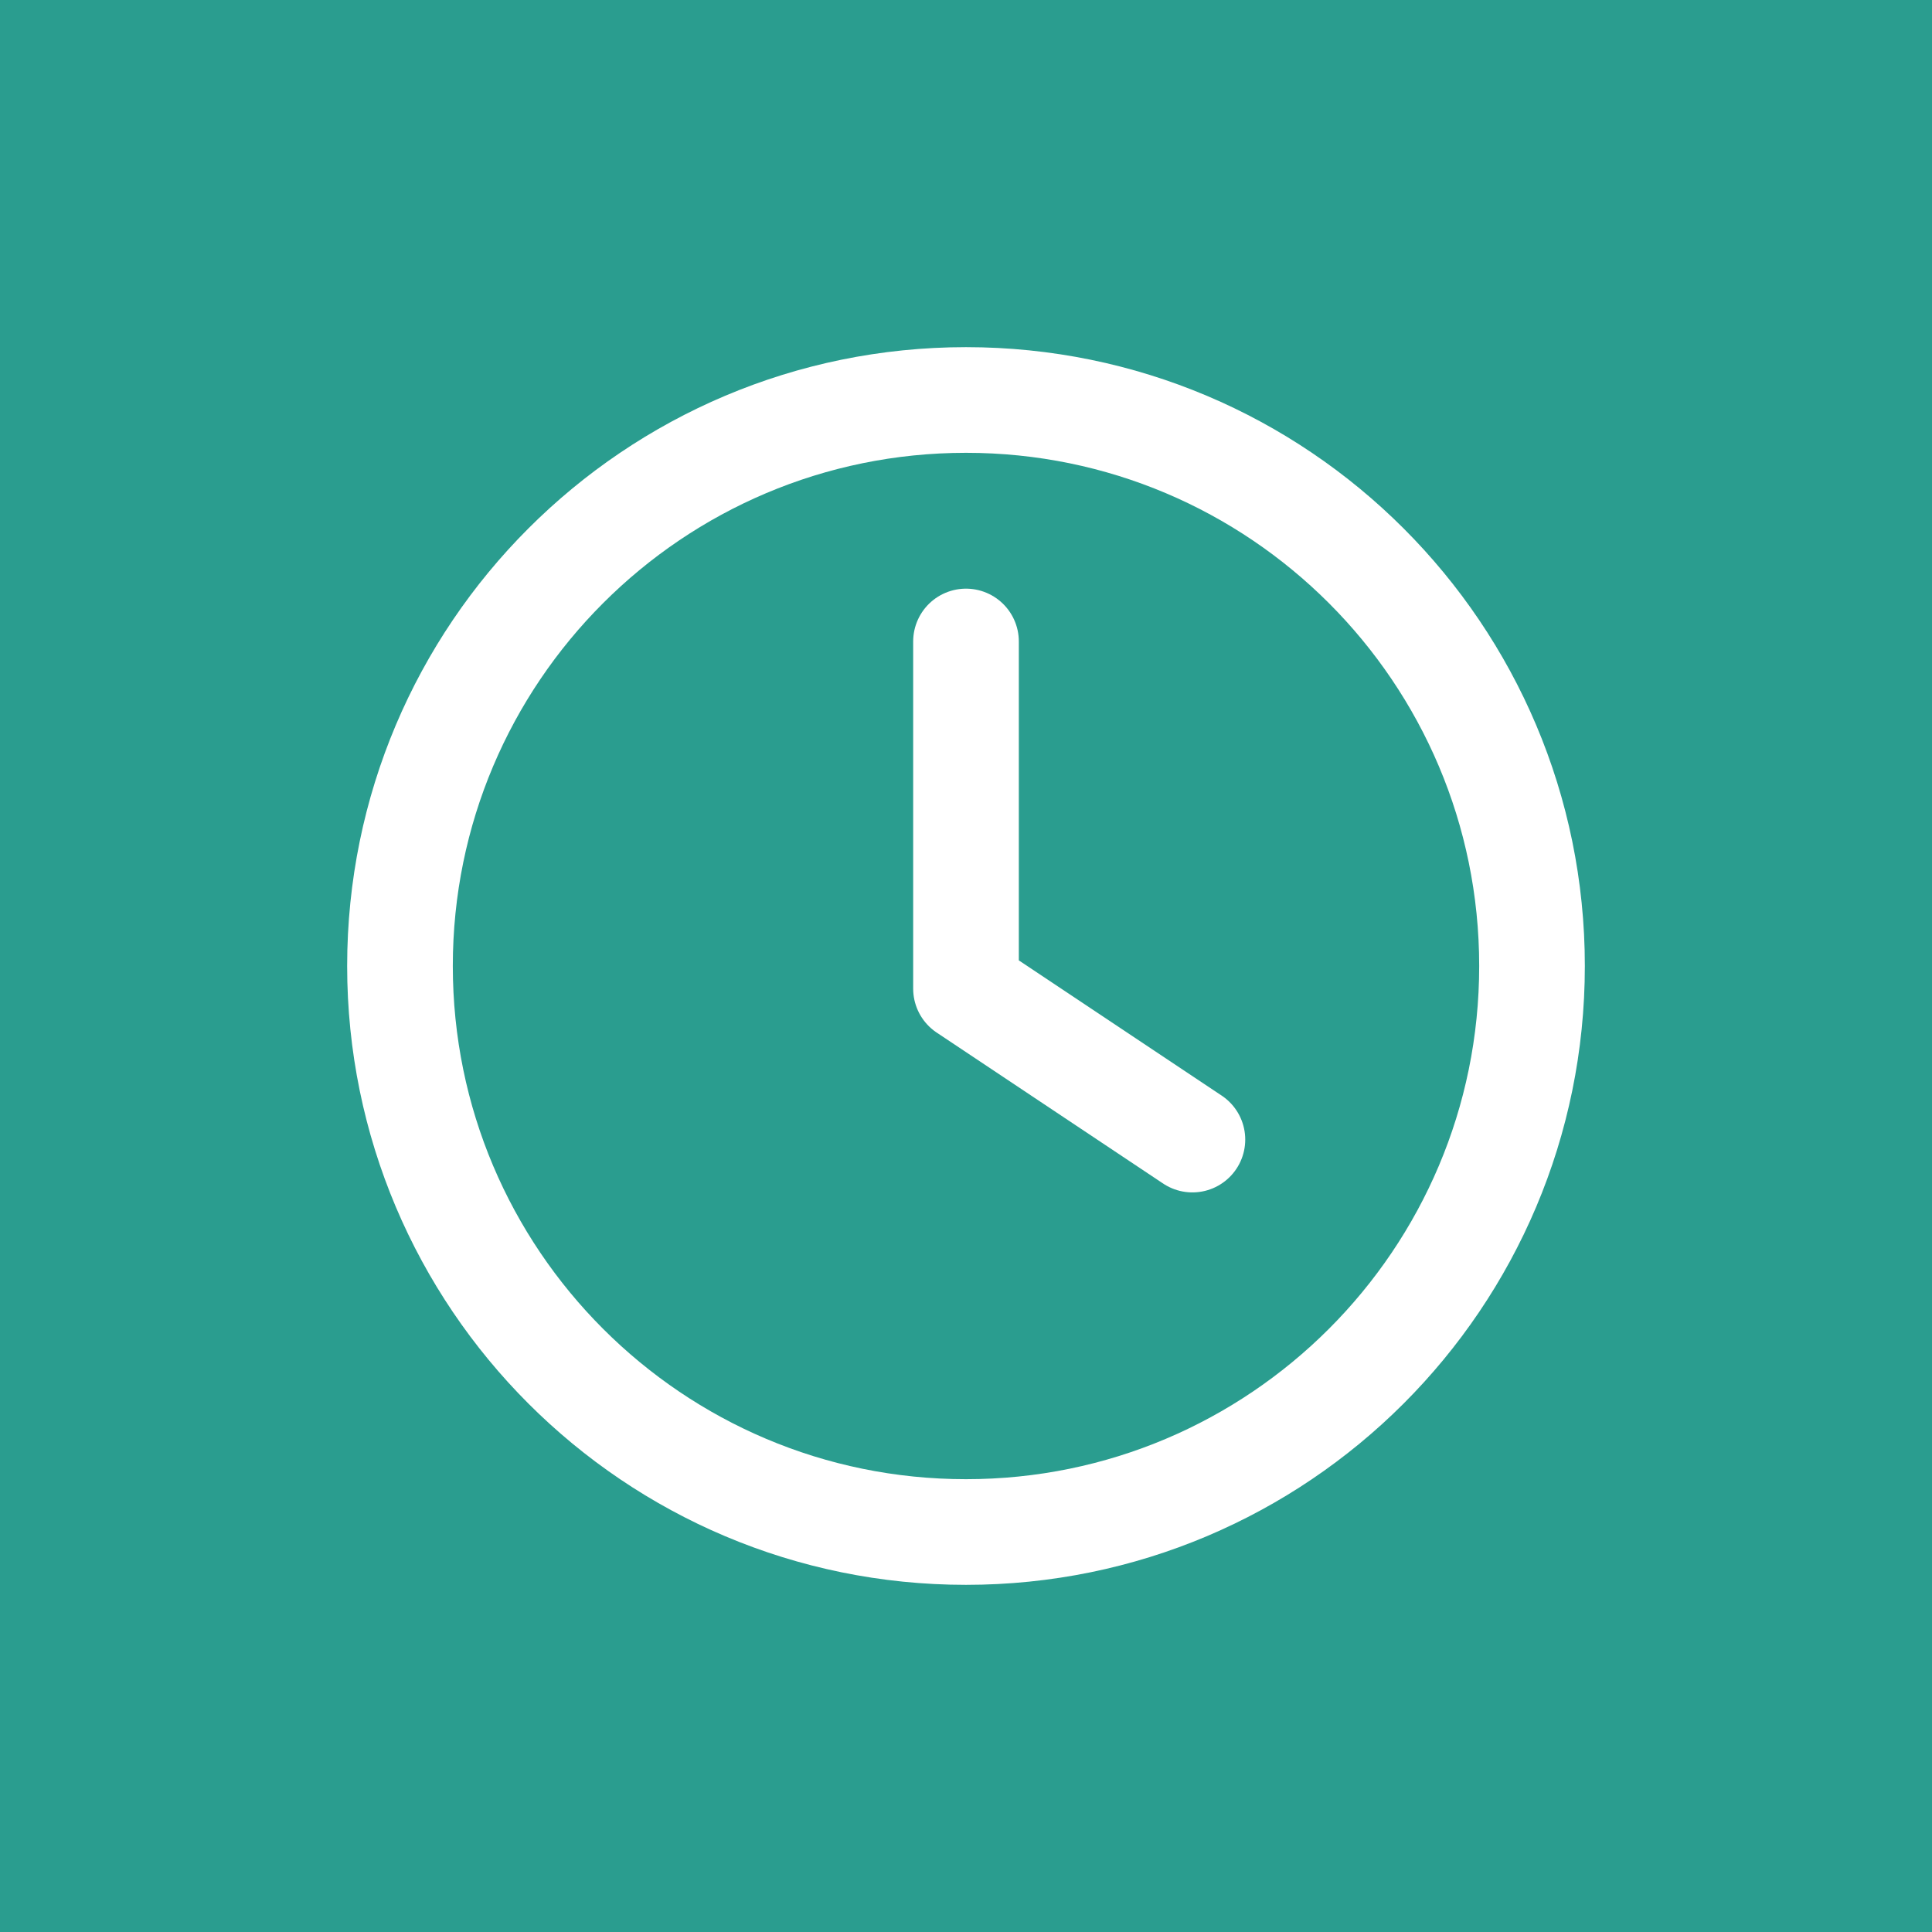
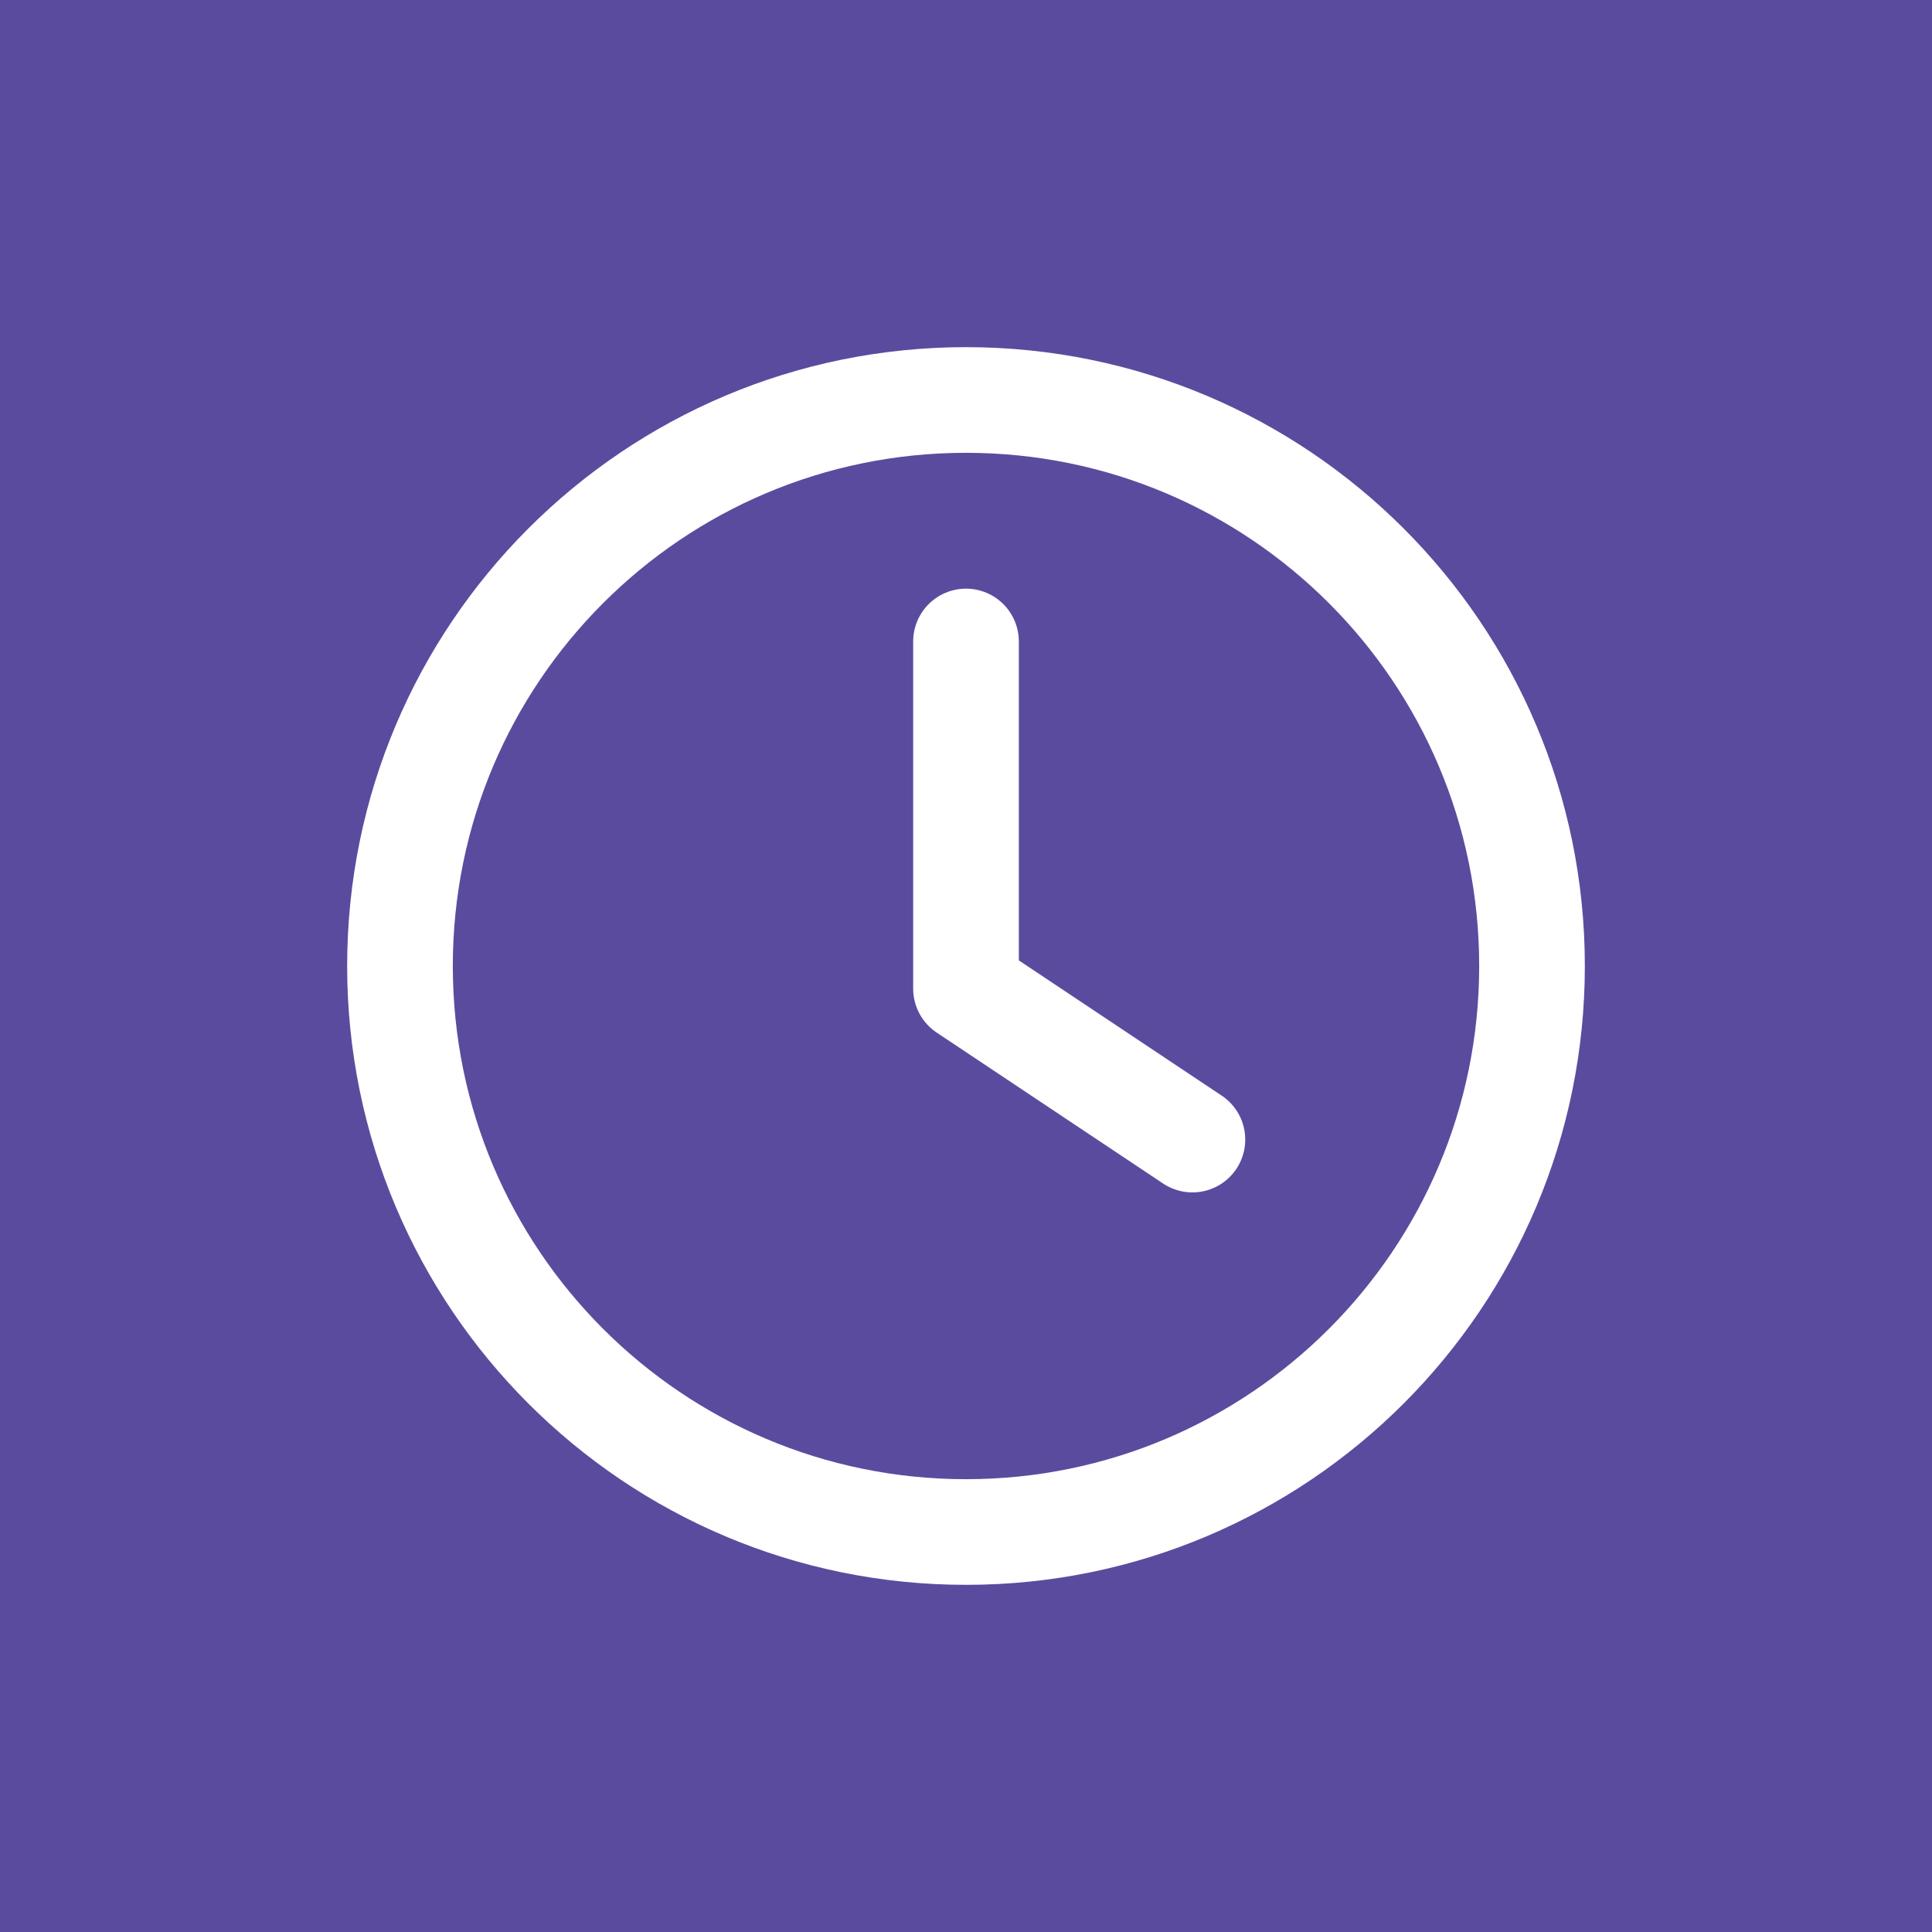
<svg xmlns="http://www.w3.org/2000/svg" viewBox="0 0 512 512">
-   <rect width="512" height="512" rx="0" fill="#2a9d8f" />
+   <rect width="512" height="512" rx="0" fill="#5b4b9e" />
  <circle cx="256" cy="256" r="150" fill="none" stroke="#fff" stroke-width="28" />
  <path d="M256 170v92l60 40" fill="none" stroke="#fff" stroke-width="28" stroke-linecap="round" stroke-linejoin="round" />
</svg>
